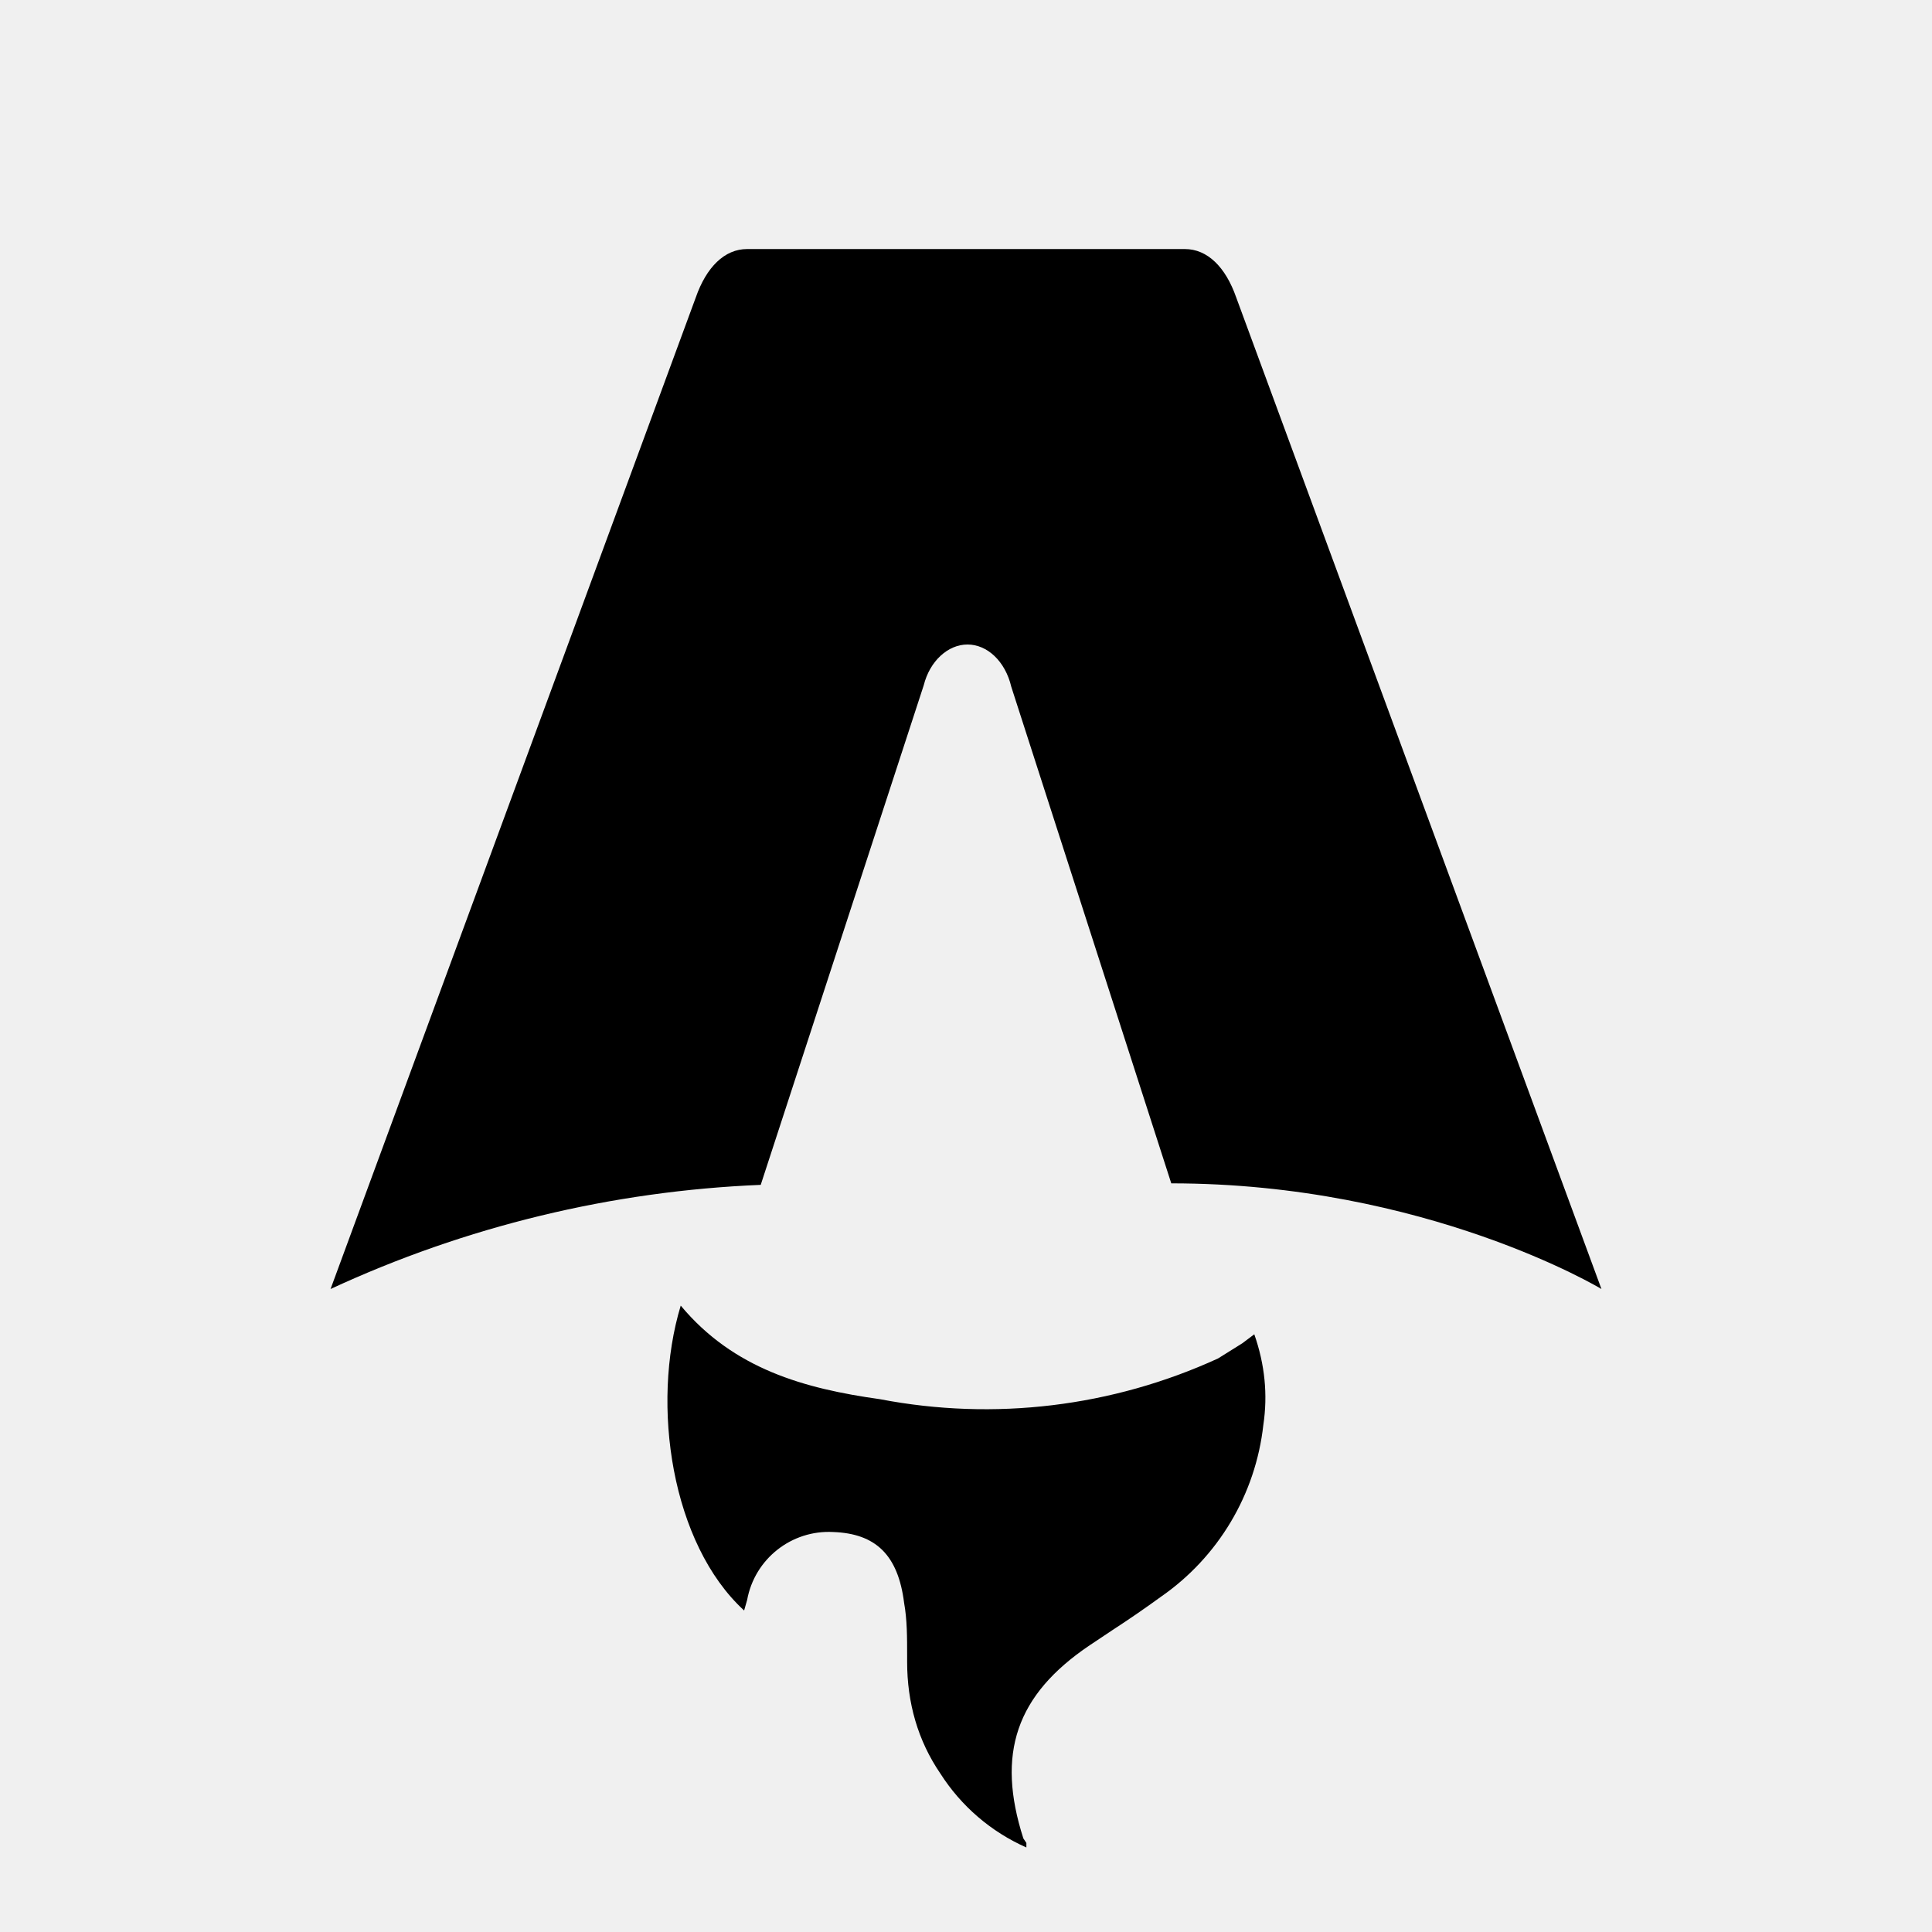
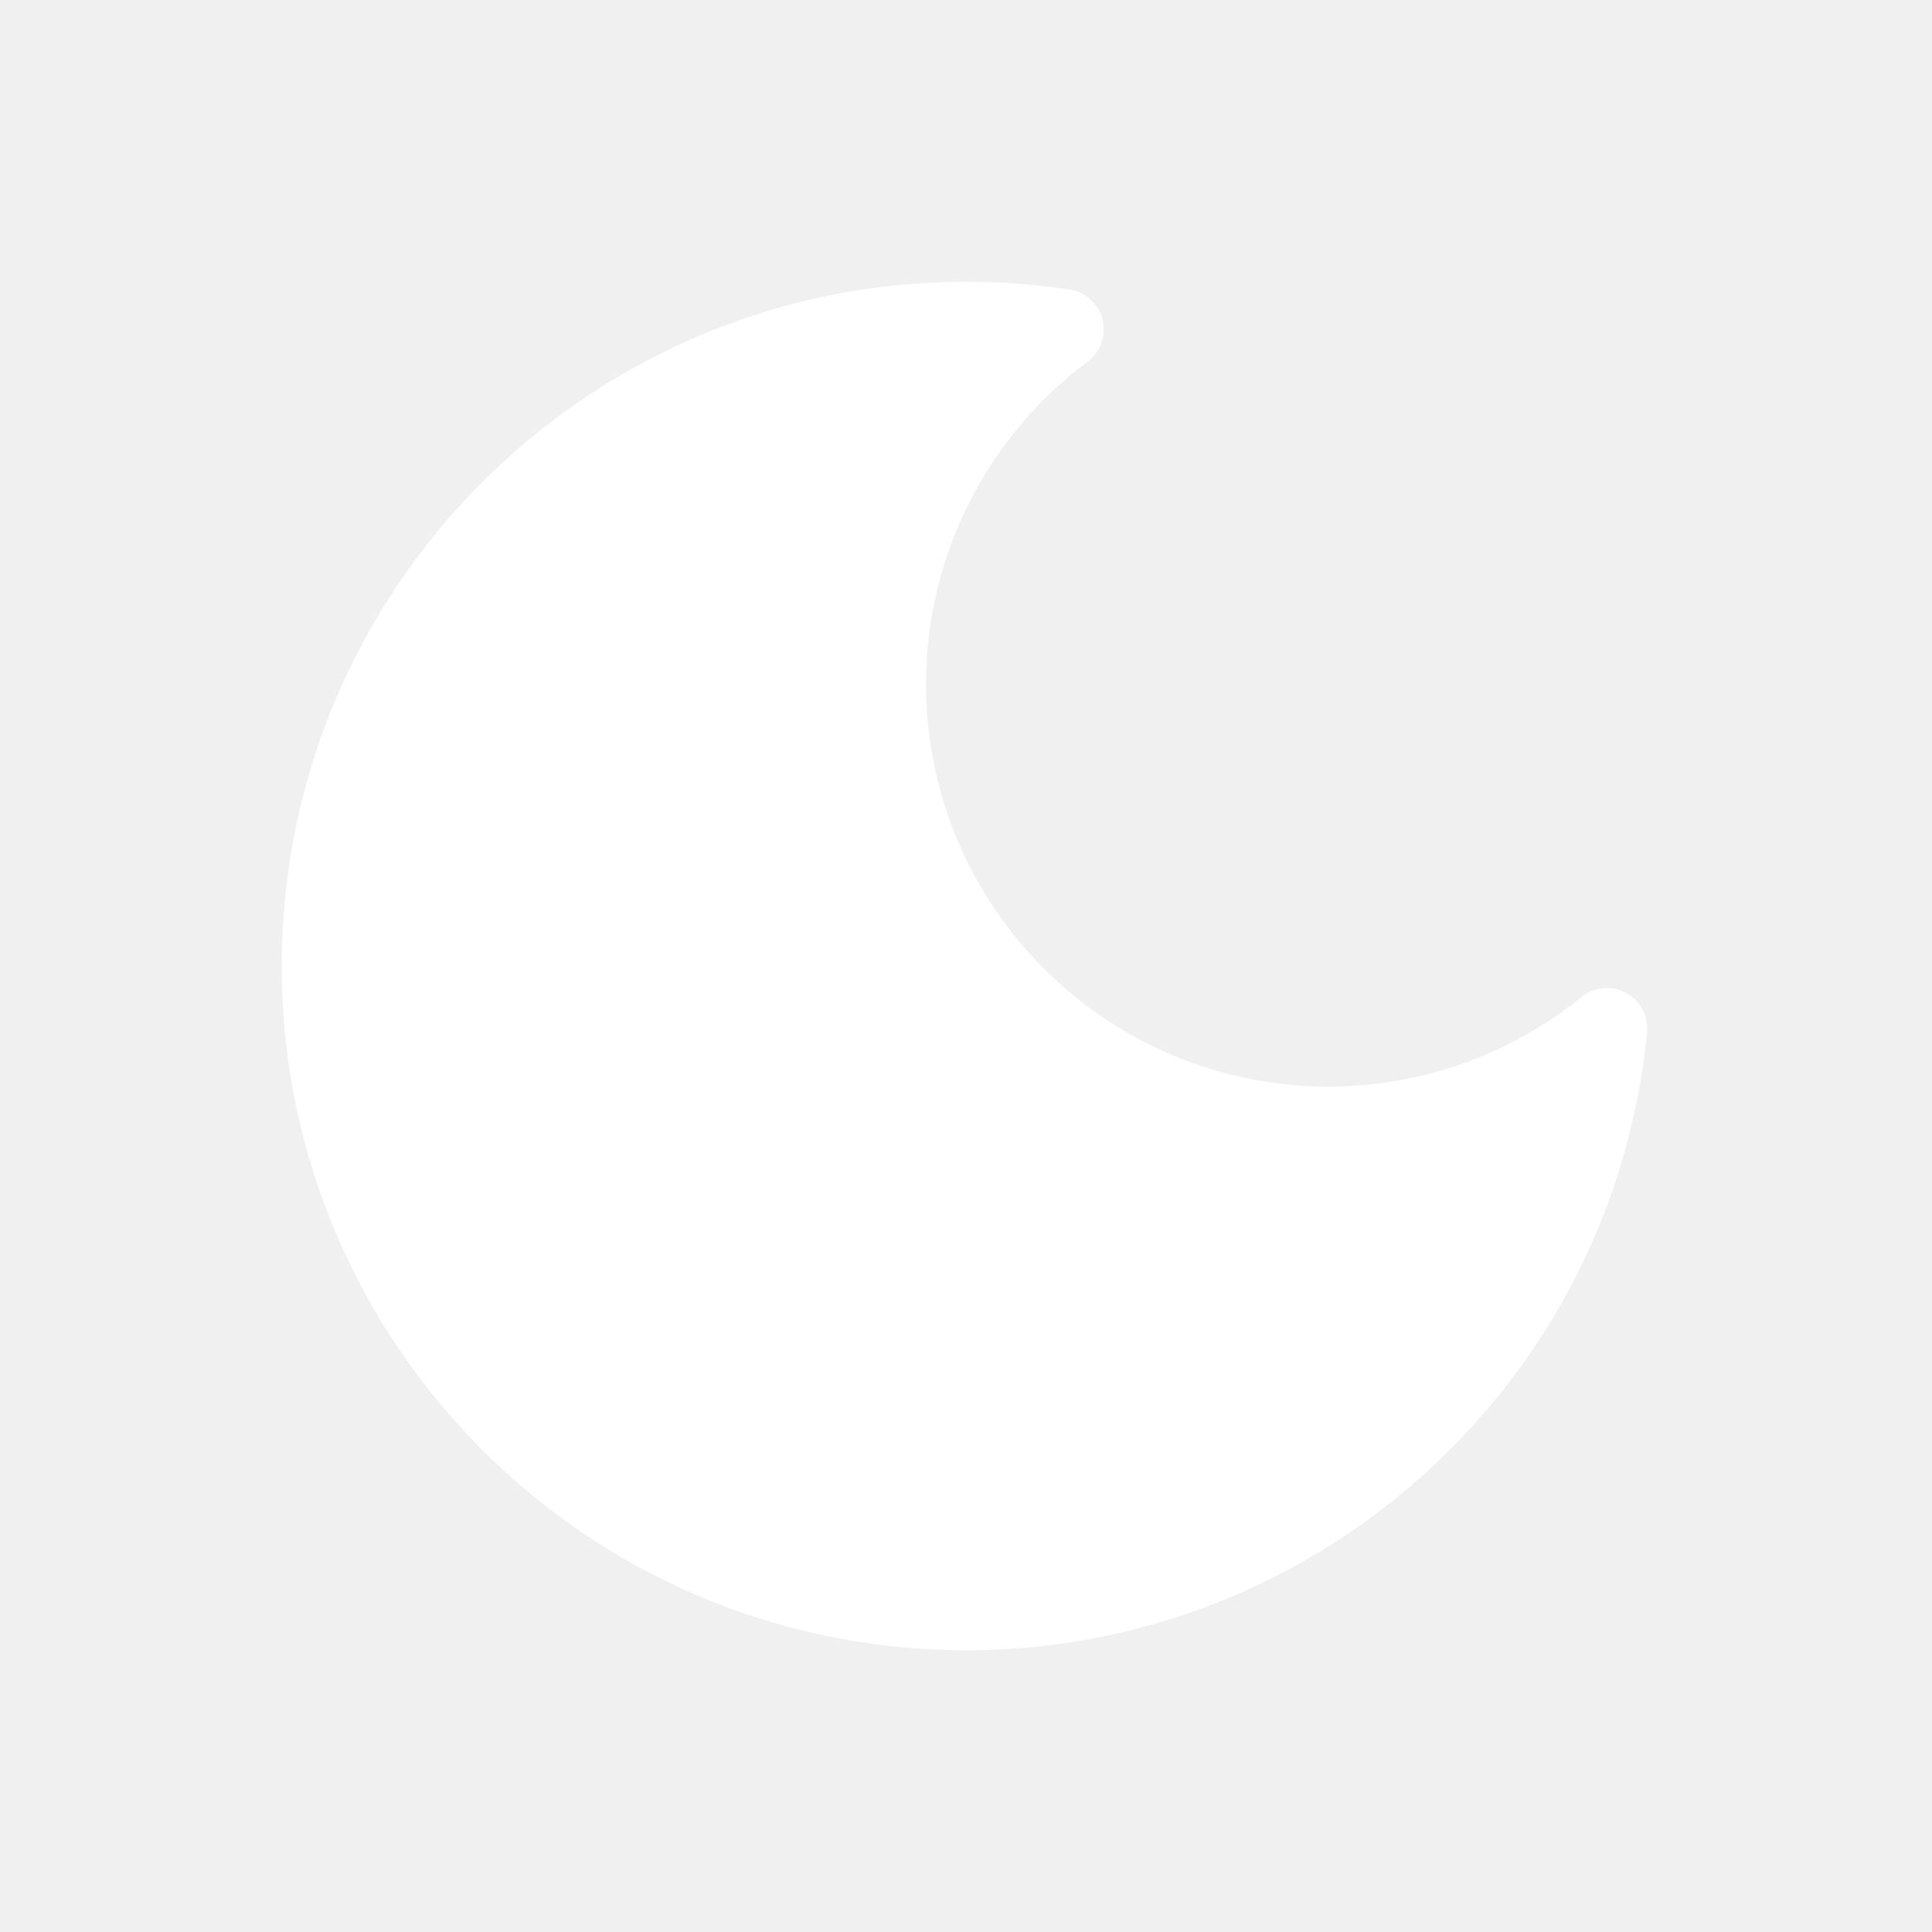
- <svg xmlns="http://www.w3.org/2000/svg" fill="none" viewBox="0 0 128 128">
-   <path d="M50.4 78.5a75.1 75.1 0 0 0-28.5 6.9l24.2-65.7c.7-2 1.9-3.2 3.4-3.2h29c1.5 0 2.7 1.2 3.4 3.2l24.2 65.7s-11.6-7-28.5-7L67 45.5c-.4-1.7-1.6-2.8-2.9-2.8-1.3 0-2.5 1.1-2.9 2.7L50.4 78.5Zm-1.1 28.2Zm-4.2-20.2c-2 6.6-.6 15.8 4.2 20.2a17.5 17.5 0 0 1 .2-.7 5.5 5.5 0 0 1 5.7-4.5c2.8.1 4.3 1.5 4.7 4.7.2 1.1.2 2.3.2 3.5v.4c0 2.7.7 5.2 2.2 7.4a13 13 0 0 0 5.7 4.9v-.3l-.2-.3c-1.8-5.6-.5-9.5 4.4-12.8l1.5-1a73 73 0 0 0 3.2-2.2 16 16 0 0 0 6.8-11.4c.3-2 .1-4-.6-6l-.8.6-1.6 1a37 37 0 0 1-22.4 2.7c-5-.7-9.7-2-13.2-6.2Z" />
-   <style>
-         path { fill: #000; }
-         @media (prefers-color-scheme: dark) {
-             path { fill: #FFF; }
-         }
-     </style>
+ <svg xmlns="http://www.w3.org/2000/svg" width="1em" height="1em" viewBox="0 0 24 24">
+   <path fill="#fff" d="M12 3.5a8.5 8.5 0 1 0 8.46 9.32a.5.5 0 0 0-.812-.435a5 5 0 1 1-6.137-7.893a.5.5 0 0 0-.225-.895A8.6 8.6 0 0 0 12 3.5" />
</svg>
